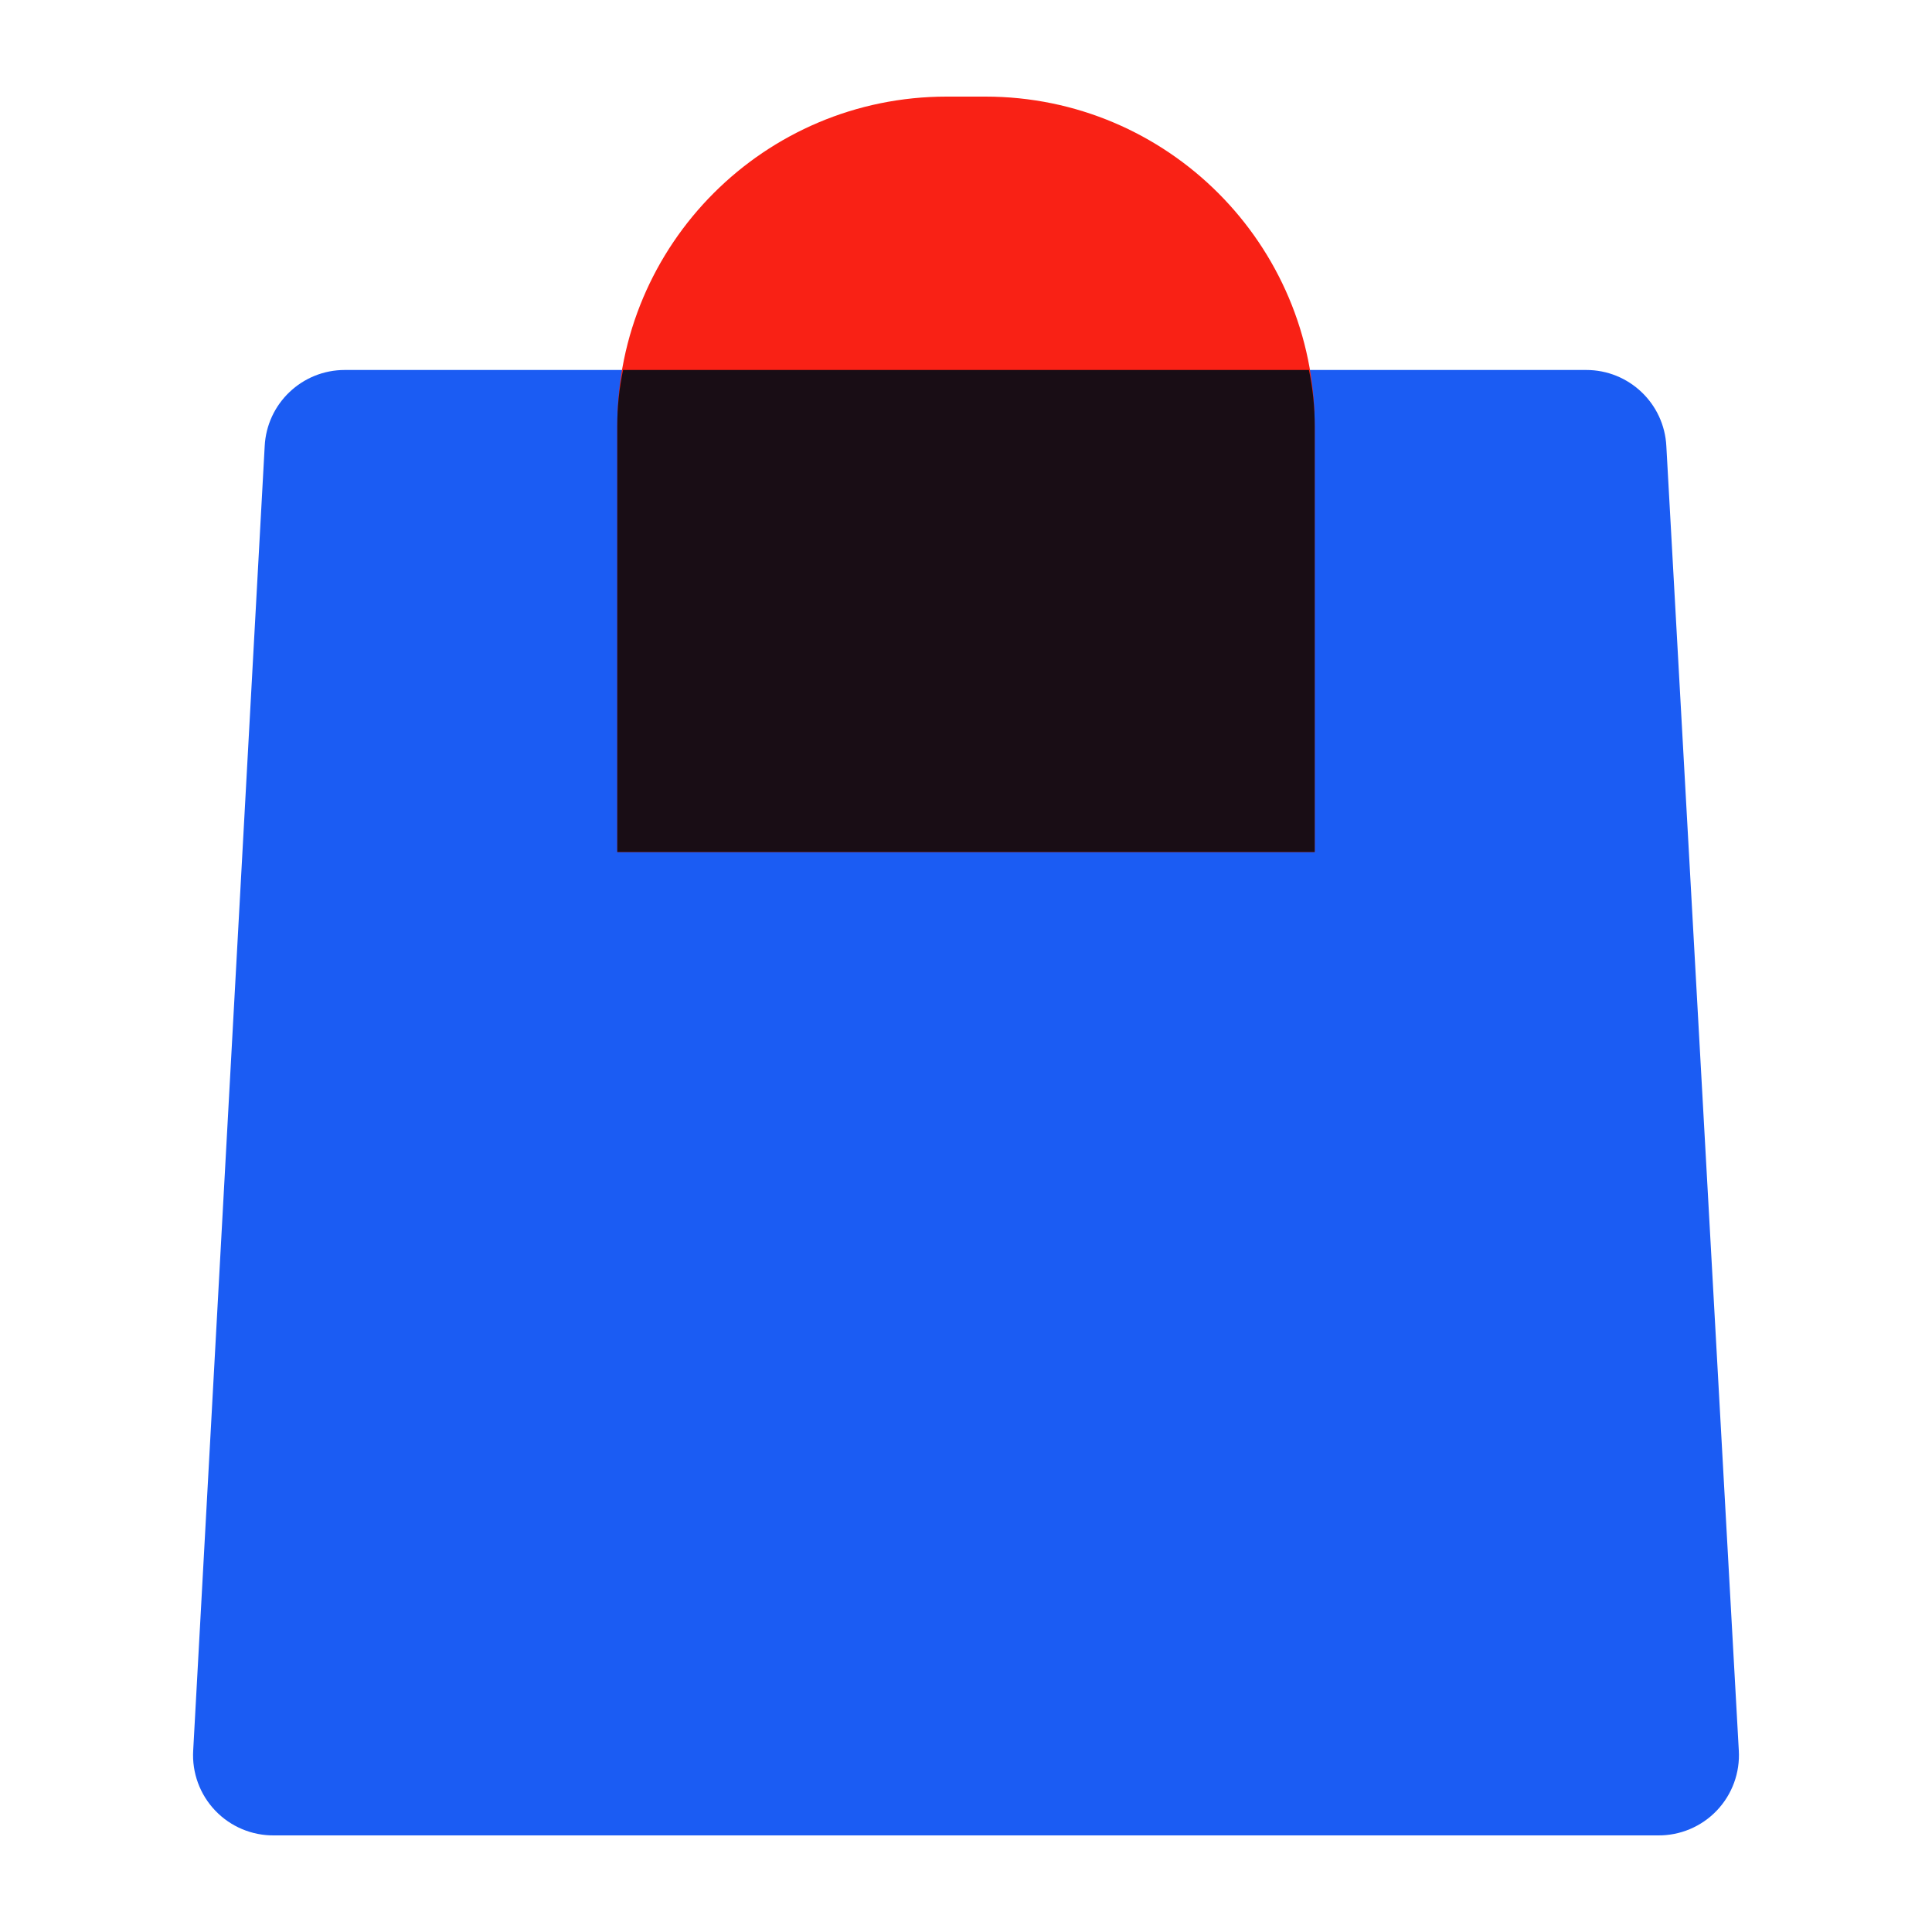
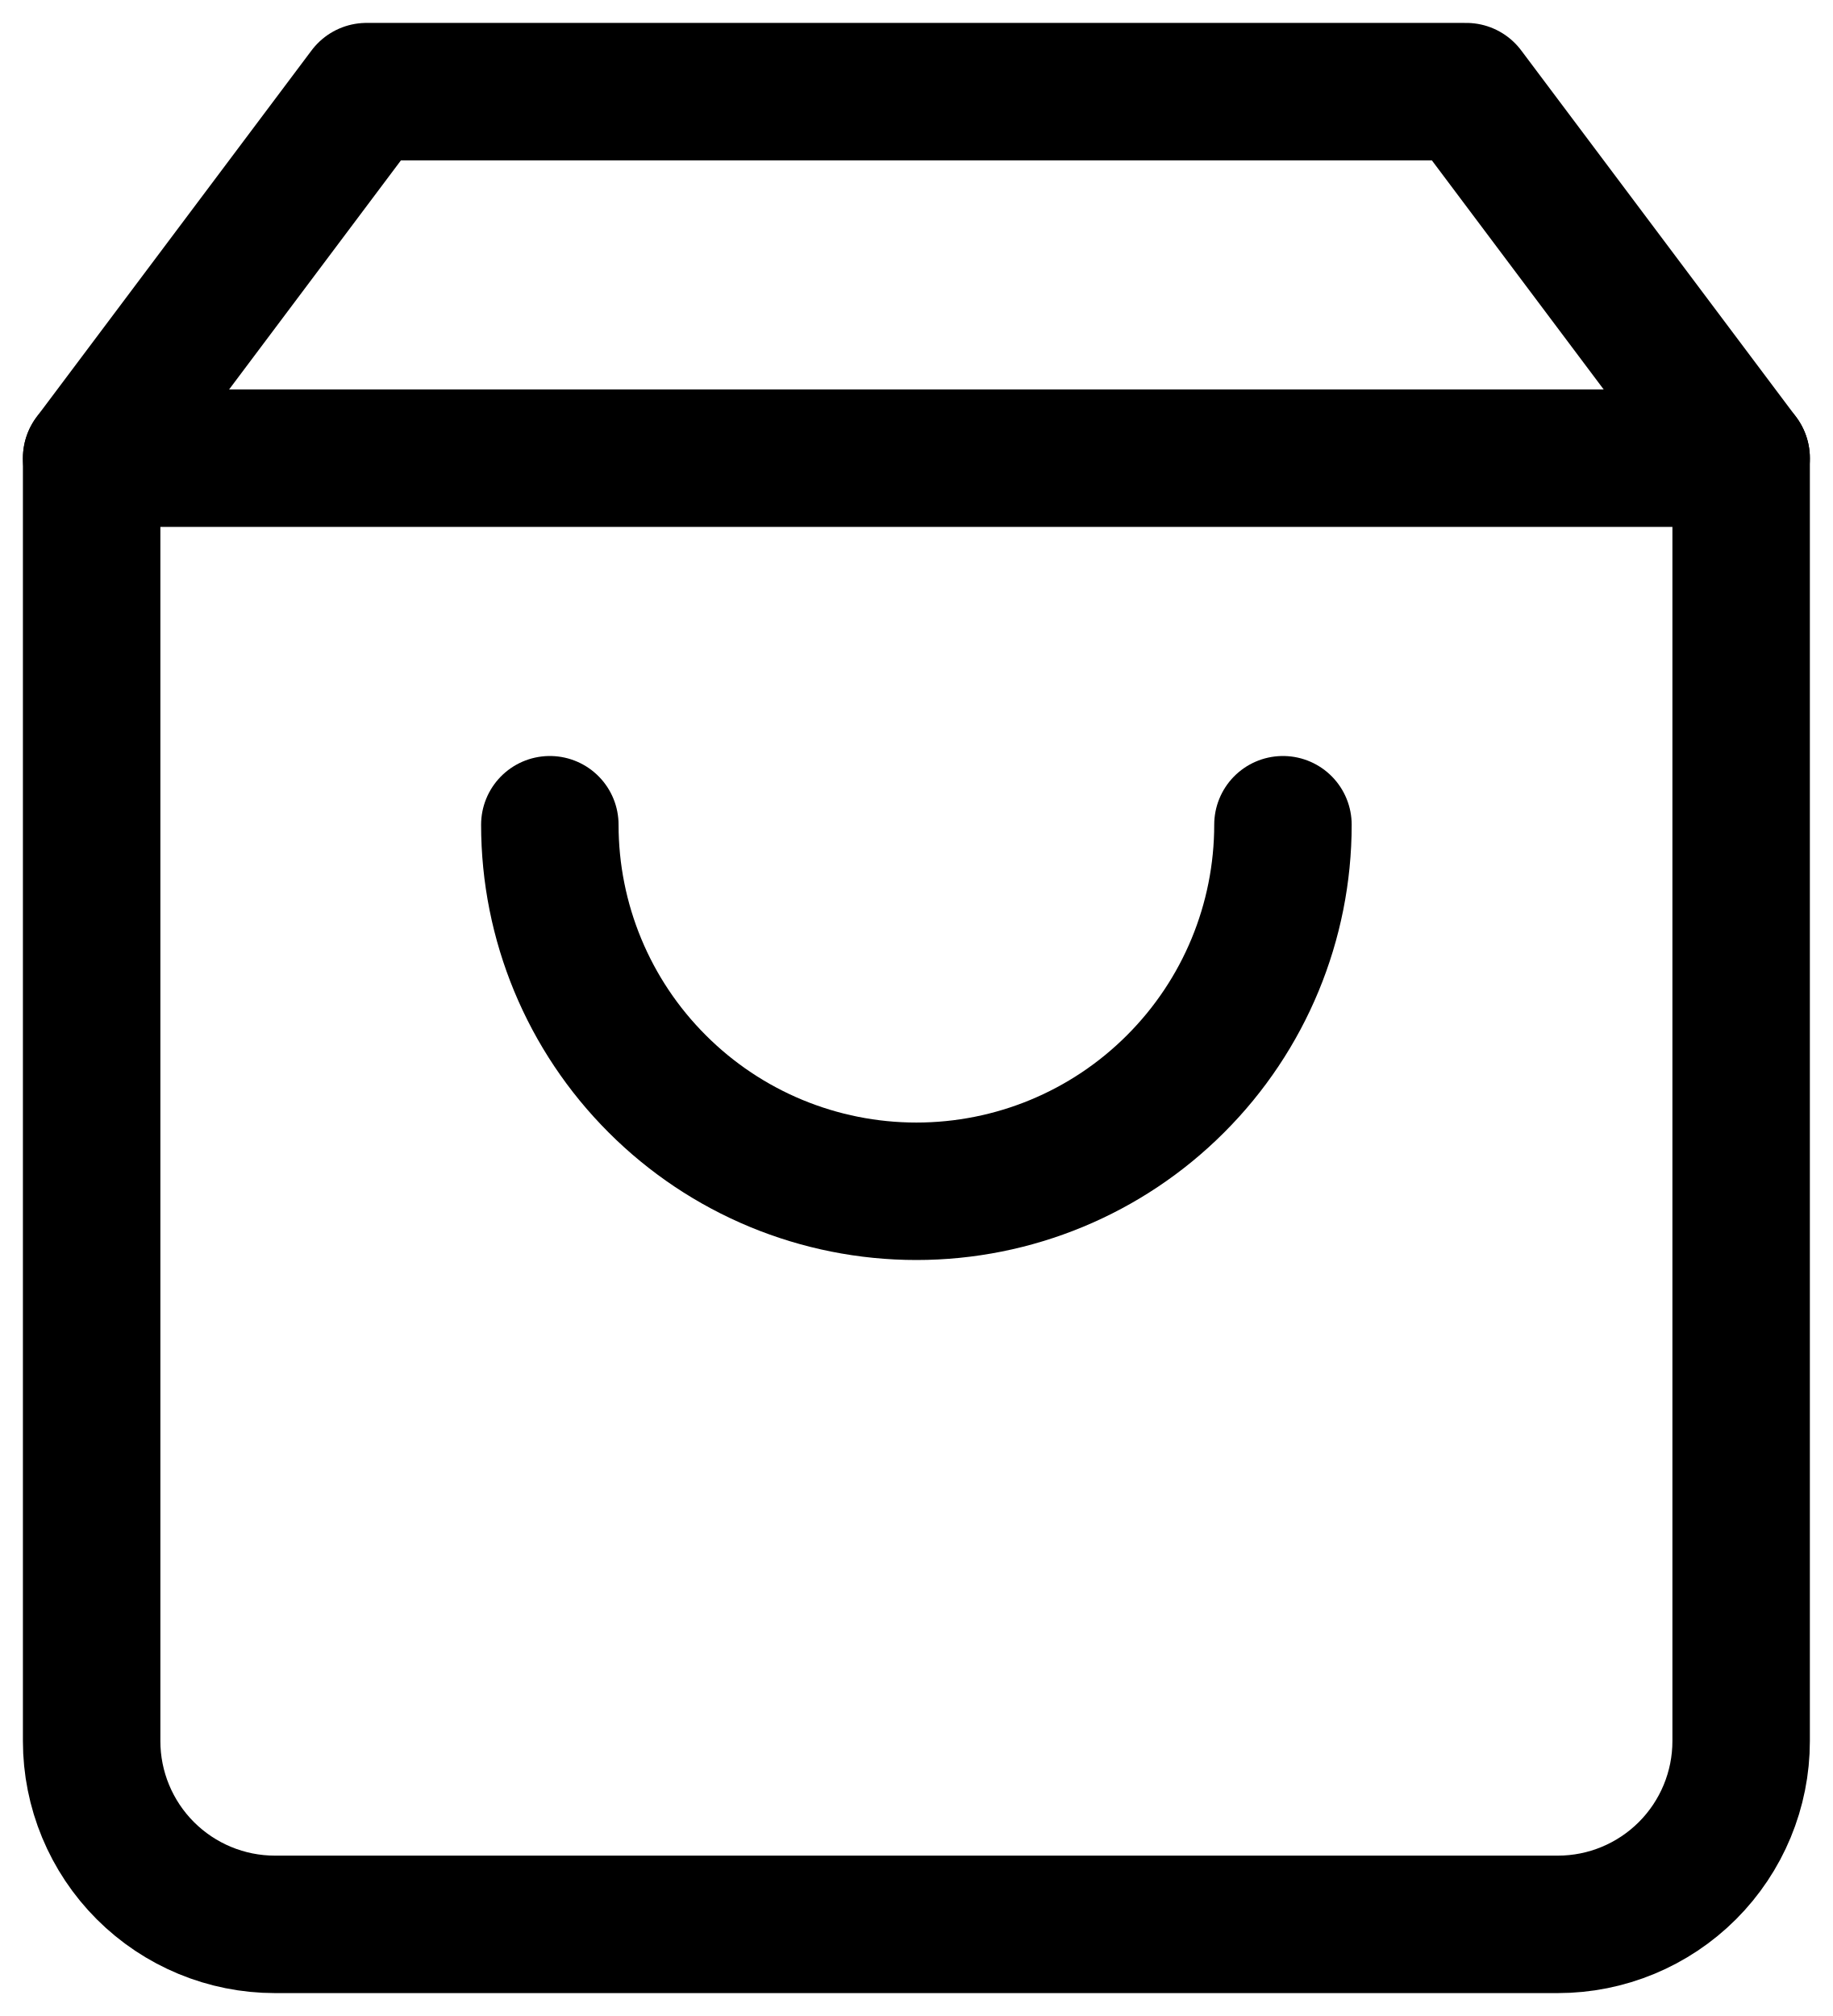
- <svg xmlns="http://www.w3.org/2000/svg" viewBox="0 0 20 20">
-   <defs>
-     <style>.cls-1{fill:none;}.cls-2{fill:#1b5cf3;}.cls-3{fill:#f92115;}.cls-4{fill:#190d15;}</style>
-   </defs>
-   <g data-name="Layer 2" id="Layer_2">
-     <g data-name="Layer 1" id="Layer_1-2">
-       <rect class="cls-1" height="20" width="20" />
-       <path class="cls-2" d="M17.16,19H2.84A.83.83,0,0,1,2,18.12l.74-13.5a.83.83,0,0,1,.83-.79H16.42a.83.83,0,0,1,.83.79L18,18.12A.83.83,0,0,1,17.16,19Z" />
-       <path class="cls-3" d="M6.39,6.82h0v2h7.22V4.41A3.41,3.41,0,0,0,10.2,1H9.8A3.41,3.41,0,0,0,6.39,4.41v.2h0Z" />
-       <path class="cls-4" d="M13.61,6.82V4.41a2.78,2.78,0,0,0-.06-.58H6.45a2.78,2.78,0,0,0-.06.58v.2h0V8.82h7.22Z" />
-     </g>
-   </g>
+ <svg width="20" height="22" viewBox="0 0 20 22" fill="none" stroke="currentColor">
+   <path d="M4 1L1 5V19C1 19.53 1.211 20.039 1.586 20.414C1.961 20.789 2.47 21 3 21H17C17.53 21 18.039 20.789 18.414 20.414C18.789 20.039 19 19.53 19 19V5L16 1H4Z" stroke-width="1.5" stroke-linecap="round" stroke-linejoin="round" />
+   <path d="M1 5H19" stroke-width="1.5" stroke-linecap="round" stroke-linejoin="round" />
+   <path d="M14 9C14 10.061 13.579 11.078 12.828 11.828C12.078 12.579 11.061 13 10 13C8.939 13 7.922 12.579 7.172 11.828C6.421 11.078 6 10.061 6 9" stroke-width="1.5" stroke-linecap="round" stroke-linejoin="round" />
</svg>
